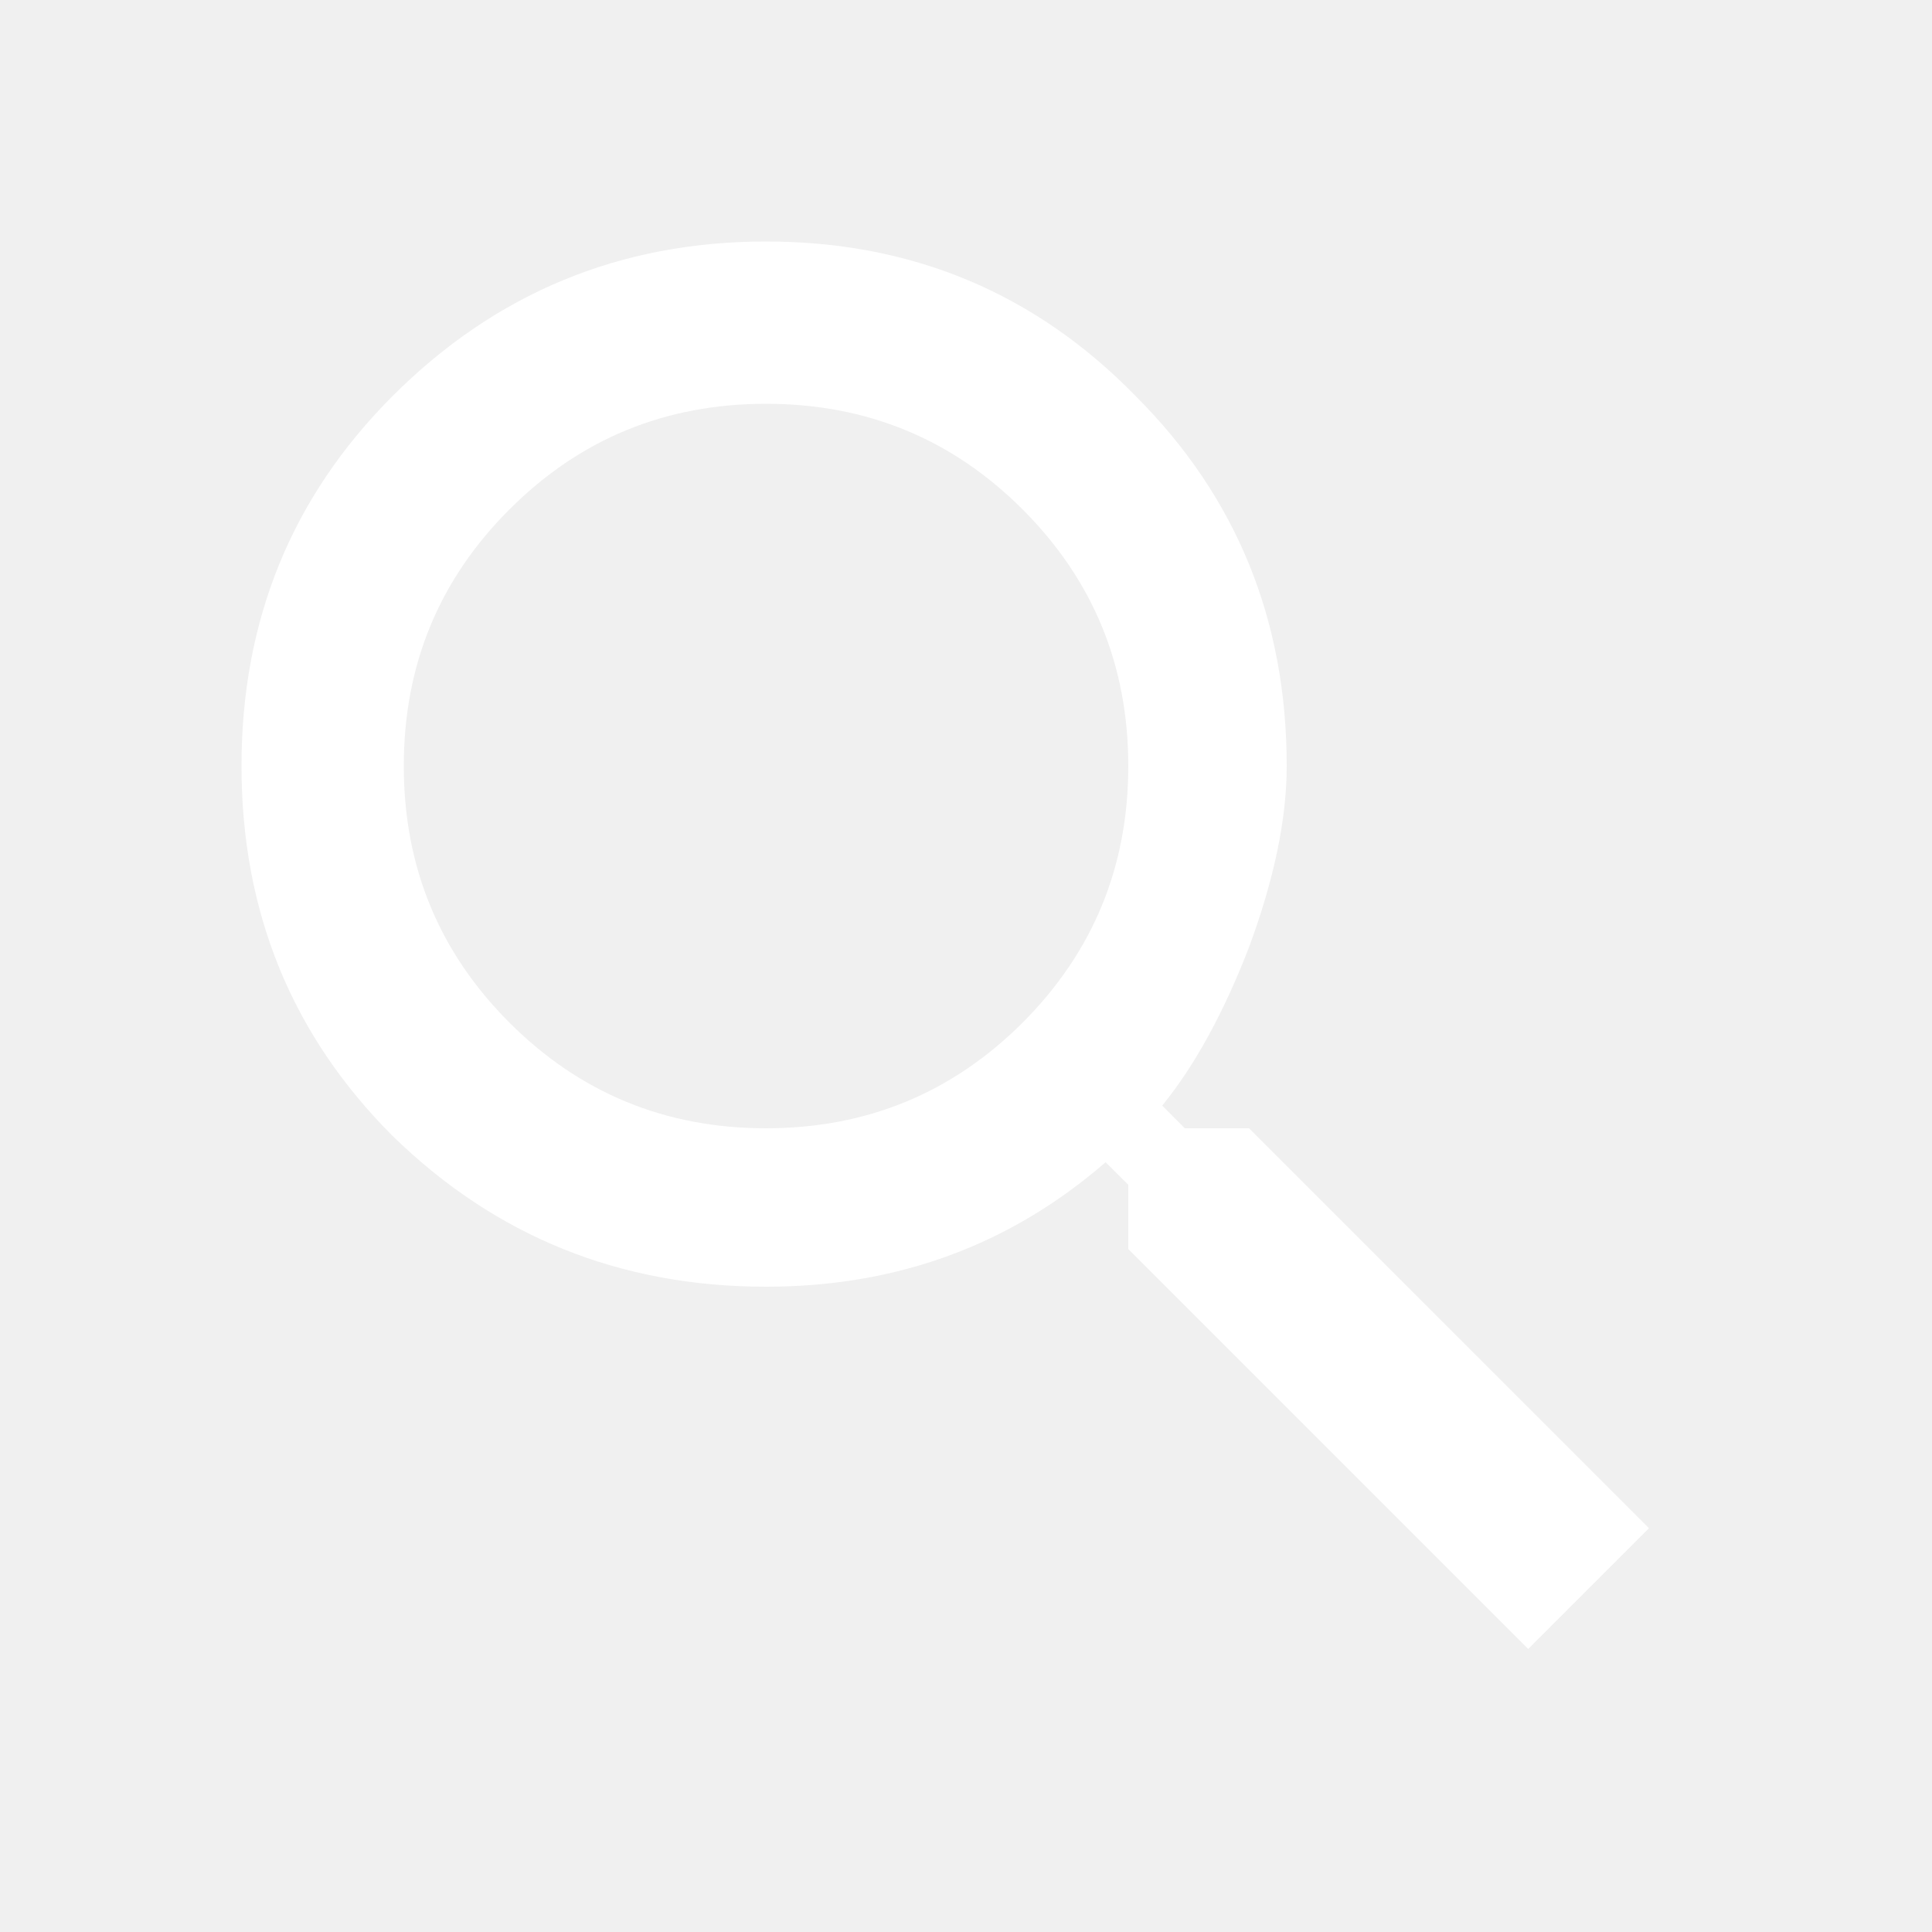
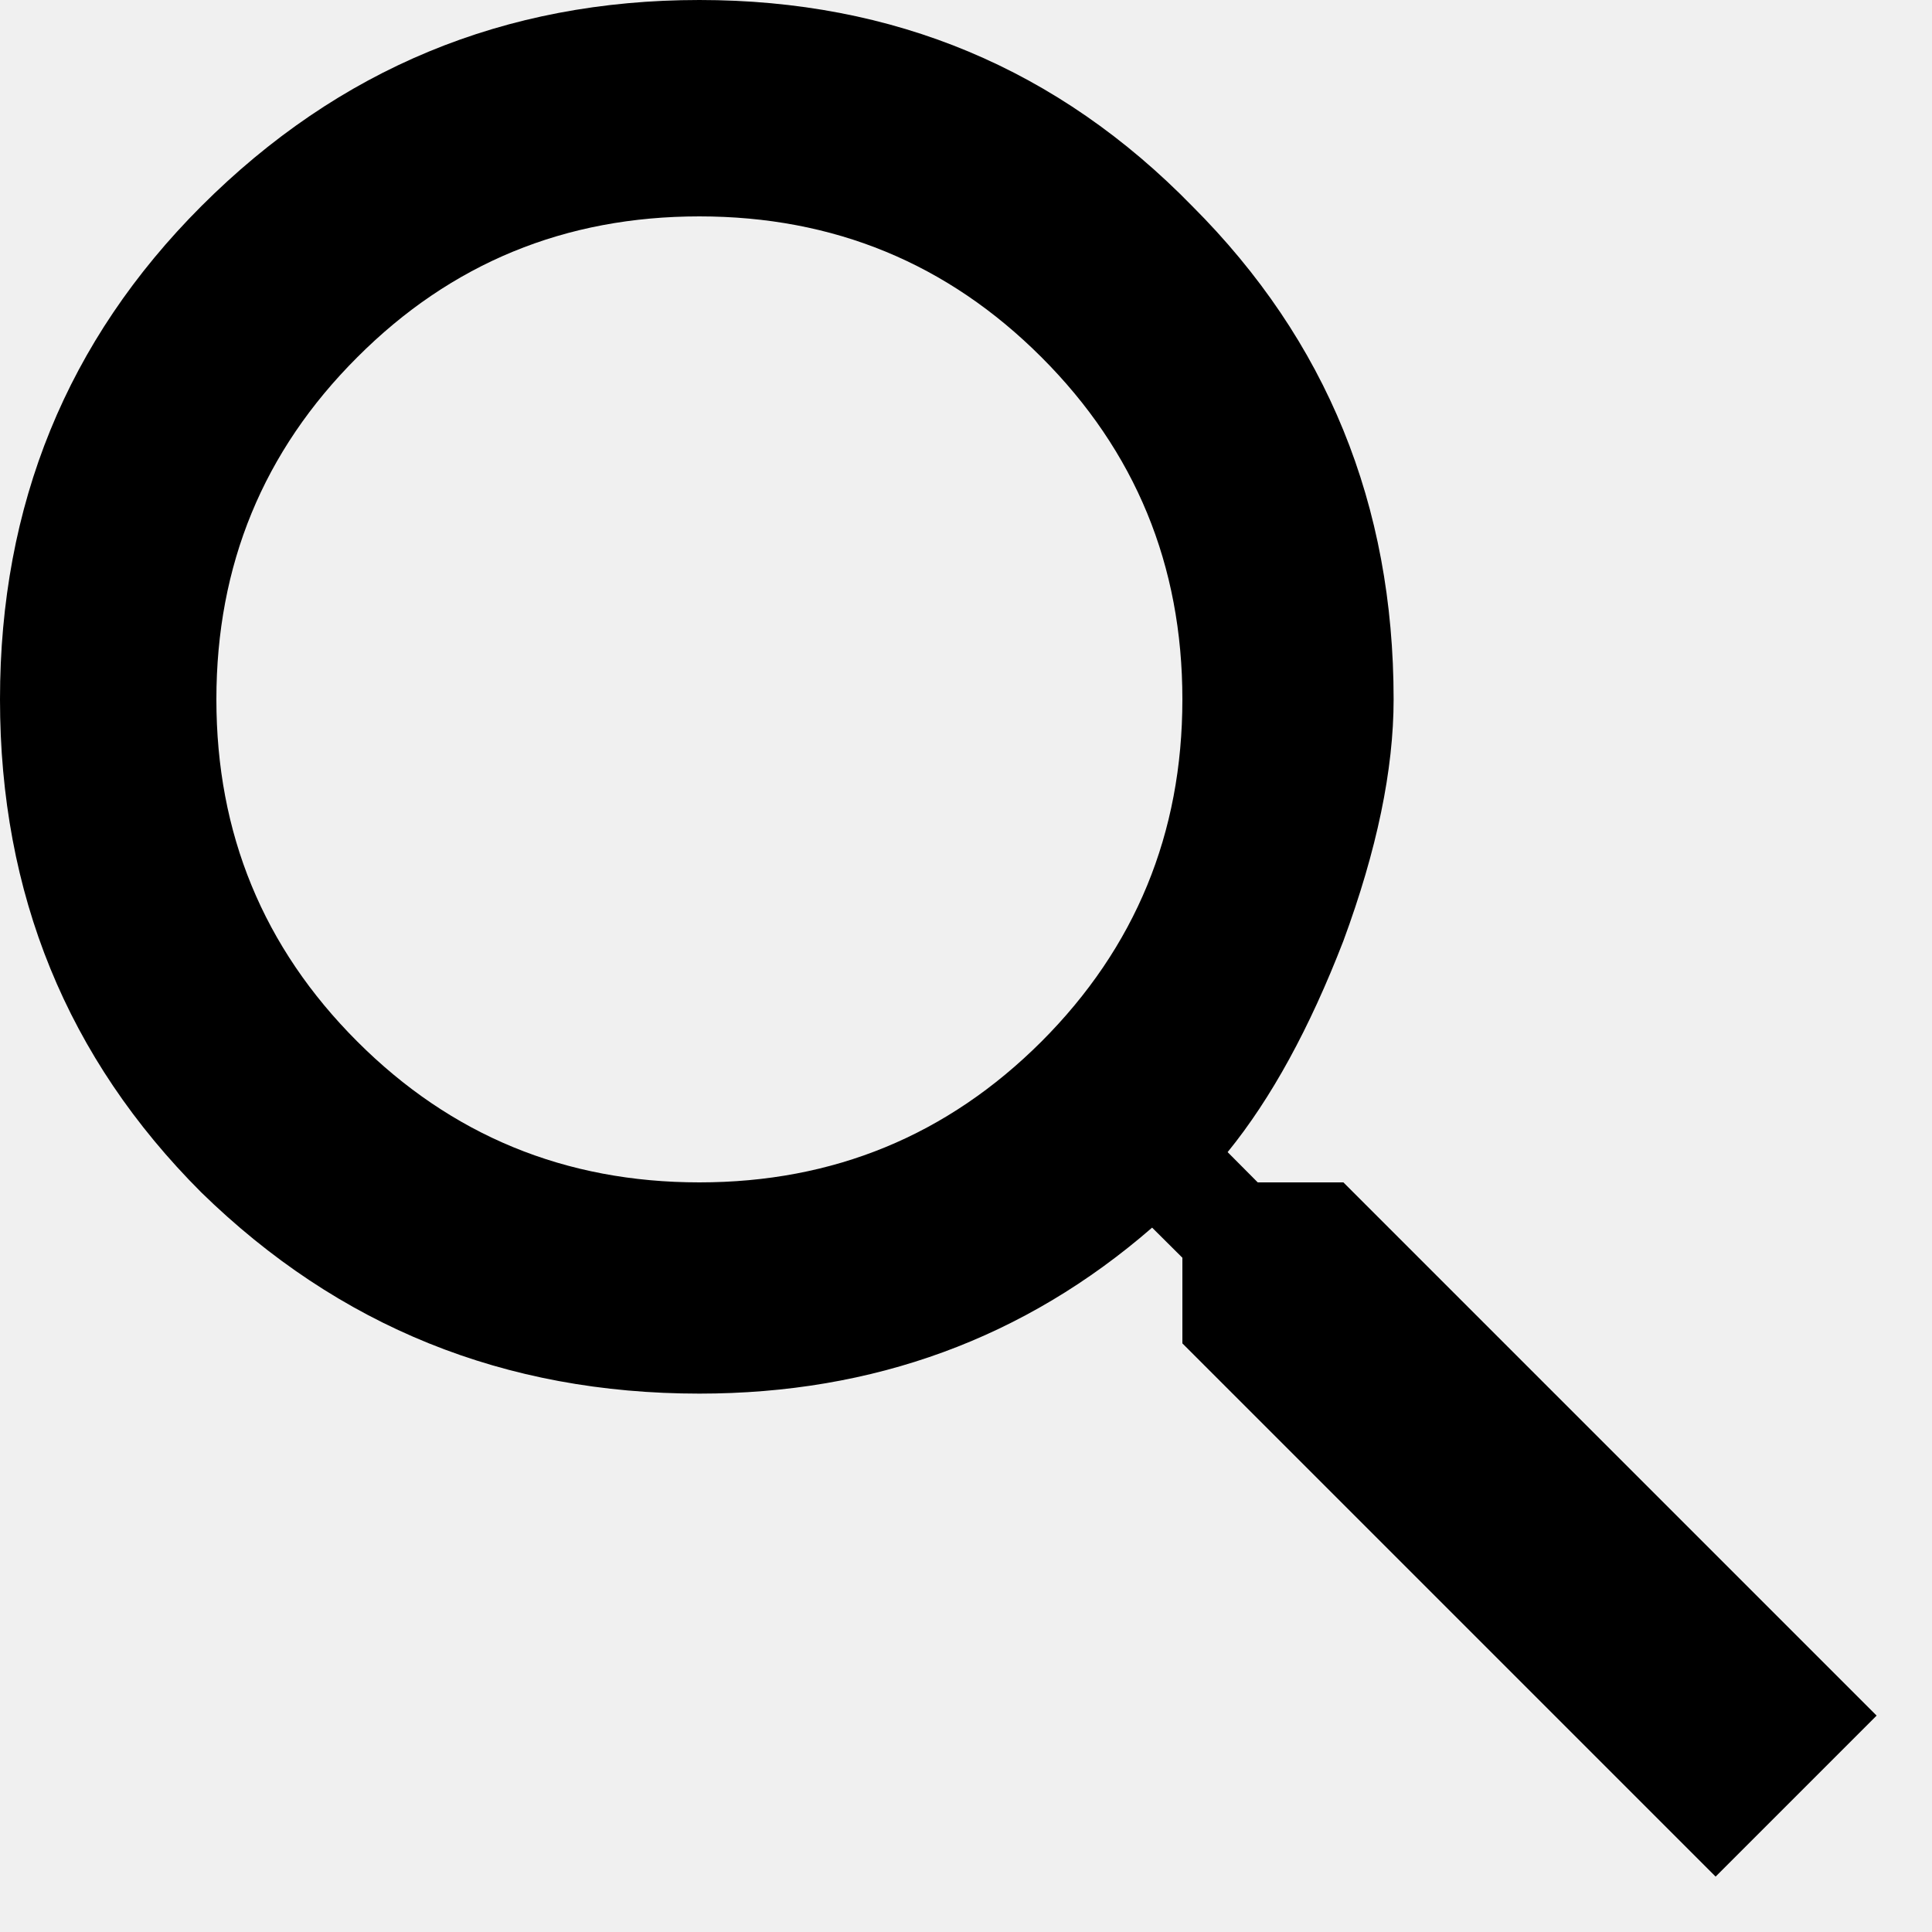
- <svg xmlns="http://www.w3.org/2000/svg" width="16" height="16" viewBox="0 0 16 16" fill="none">
-   <path d="M4.219 8.469C4.802 9.052 5.51 9.344 6.344 9.344C7.177 9.344 7.885 9.052 8.469 8.469C9.052 7.885 9.344 7.177 9.344 6.344C9.344 5.51 9.052 4.802 8.469 4.219C7.885 3.635 7.177 3.344 6.344 3.344C5.51 3.344 4.802 3.635 4.219 4.219C3.635 4.802 3.344 5.51 3.344 6.344C3.344 7.177 3.635 7.885 4.219 8.469ZM10.344 9.344L13.656 12.656L12.656 13.656L9.344 10.344V9.812L9.156 9.625C8.365 10.312 7.427 10.656 6.344 10.656C5.135 10.656 4.104 10.24 3.25 9.406C2.417 8.573 2 7.552 2 6.344C2 5.135 2.417 4.115 3.25 3.281C4.104 2.427 5.135 2 6.344 2C7.552 2 8.573 2.427 9.406 3.281C10.24 4.115 10.656 5.135 10.656 6.344C10.656 6.781 10.552 7.281 10.344 7.844C10.135 8.385 9.896 8.823 9.625 9.156L9.812 9.344H10.344Z" fill="white" />
+ <svg xmlns="http://www.w3.org/2000/svg" id="search" width="16" height="16" viewBox="0 0 12 12" fill="none">
+   <path d="M2.219 6.469C2.802 7.052 3.51 7.344 4.344 7.344C5.177 7.344 5.885 7.052 6.469 6.469C7.052 5.885 7.344 5.177 7.344 4.344C7.344 3.51 7.052 2.802 6.469 2.219C5.885 1.635 5.177 1.344 4.344 1.344C3.51 1.344 2.802 1.635 2.219 2.219C1.635 2.802 1.344 3.51 1.344 4.344C1.344 5.177 1.635 5.885 2.219 6.469ZM8.344 7.344L11.656 10.656L10.656 11.656L7.344 8.344V7.812L7.156 7.625C6.365 8.312 5.427 8.656 4.344 8.656C3.135 8.656 2.104 8.24 1.25 7.406C0.417 6.573 0 5.552 0 4.344C0 3.135 0.417 2.115 1.25 1.281C2.104 0.427 3.135 0 4.344 0C5.552 0 6.573 0.427 7.406 1.281C8.24 2.115 8.656 3.135 8.656 4.344C8.656 4.781 8.552 5.281 8.344 5.844C8.135 6.385 7.896 6.823 7.625 7.156L7.812 7.344H8.344Z" fill="currentColor" />
</svg>
